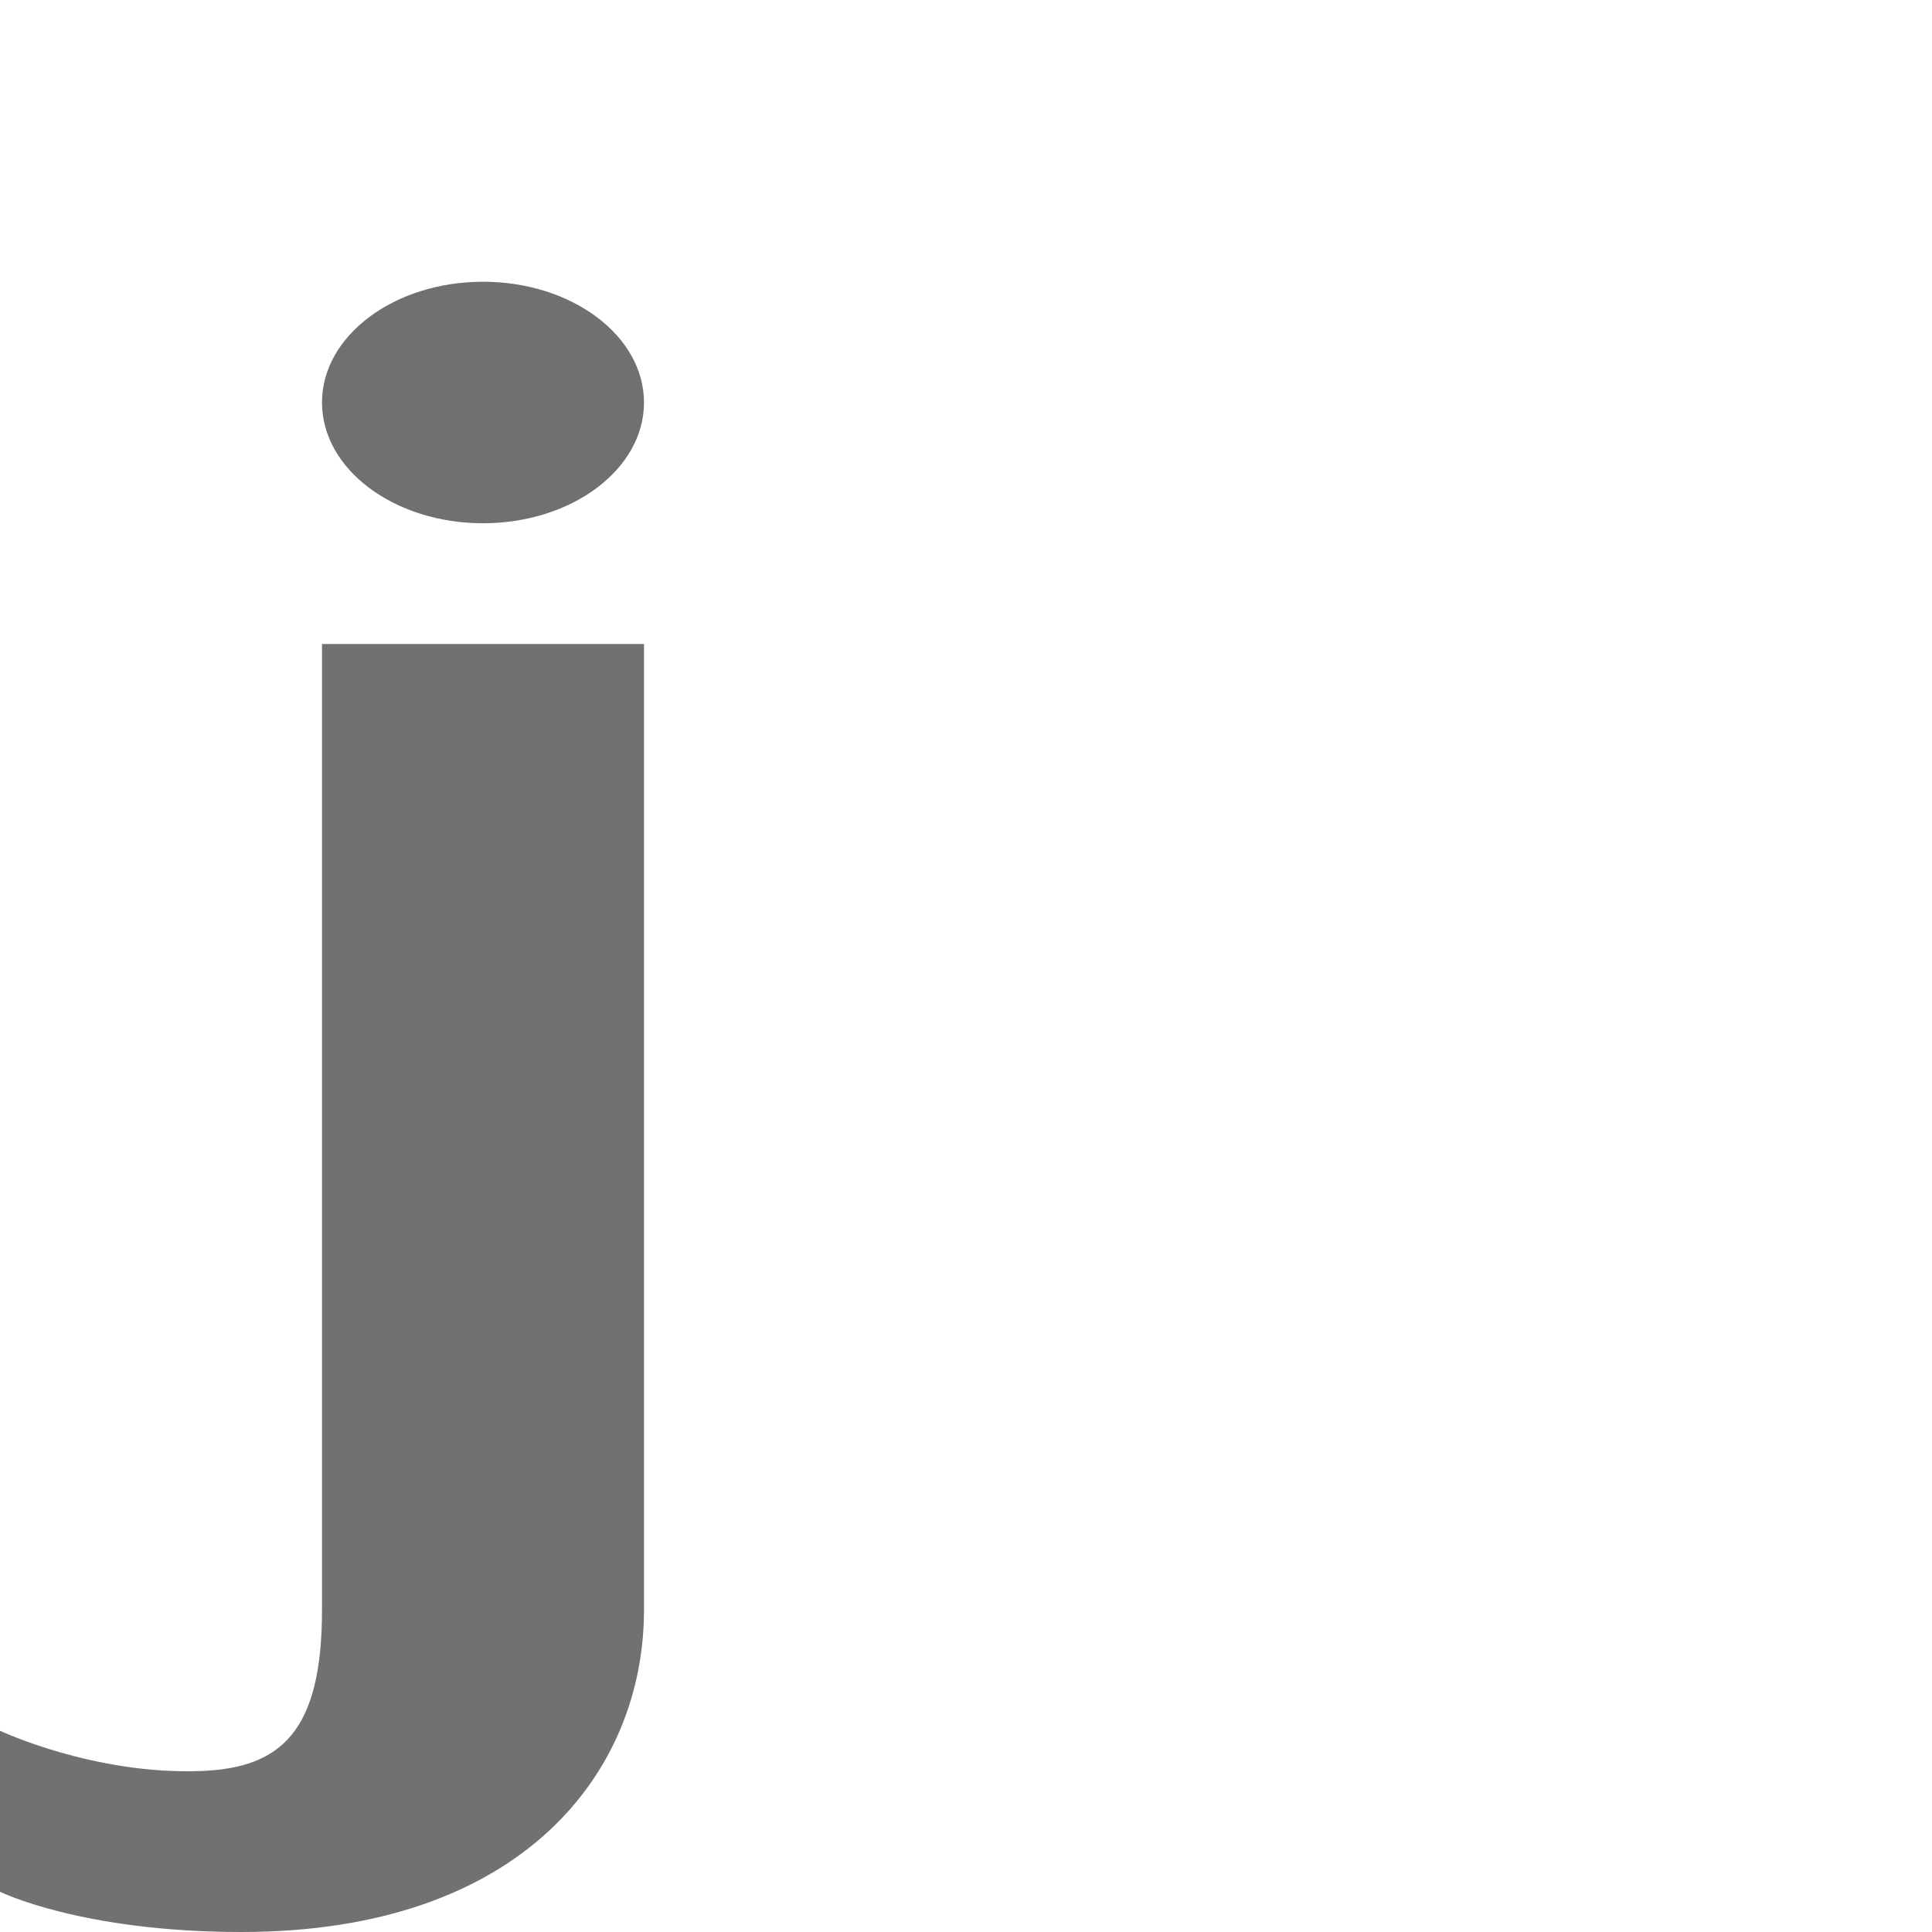
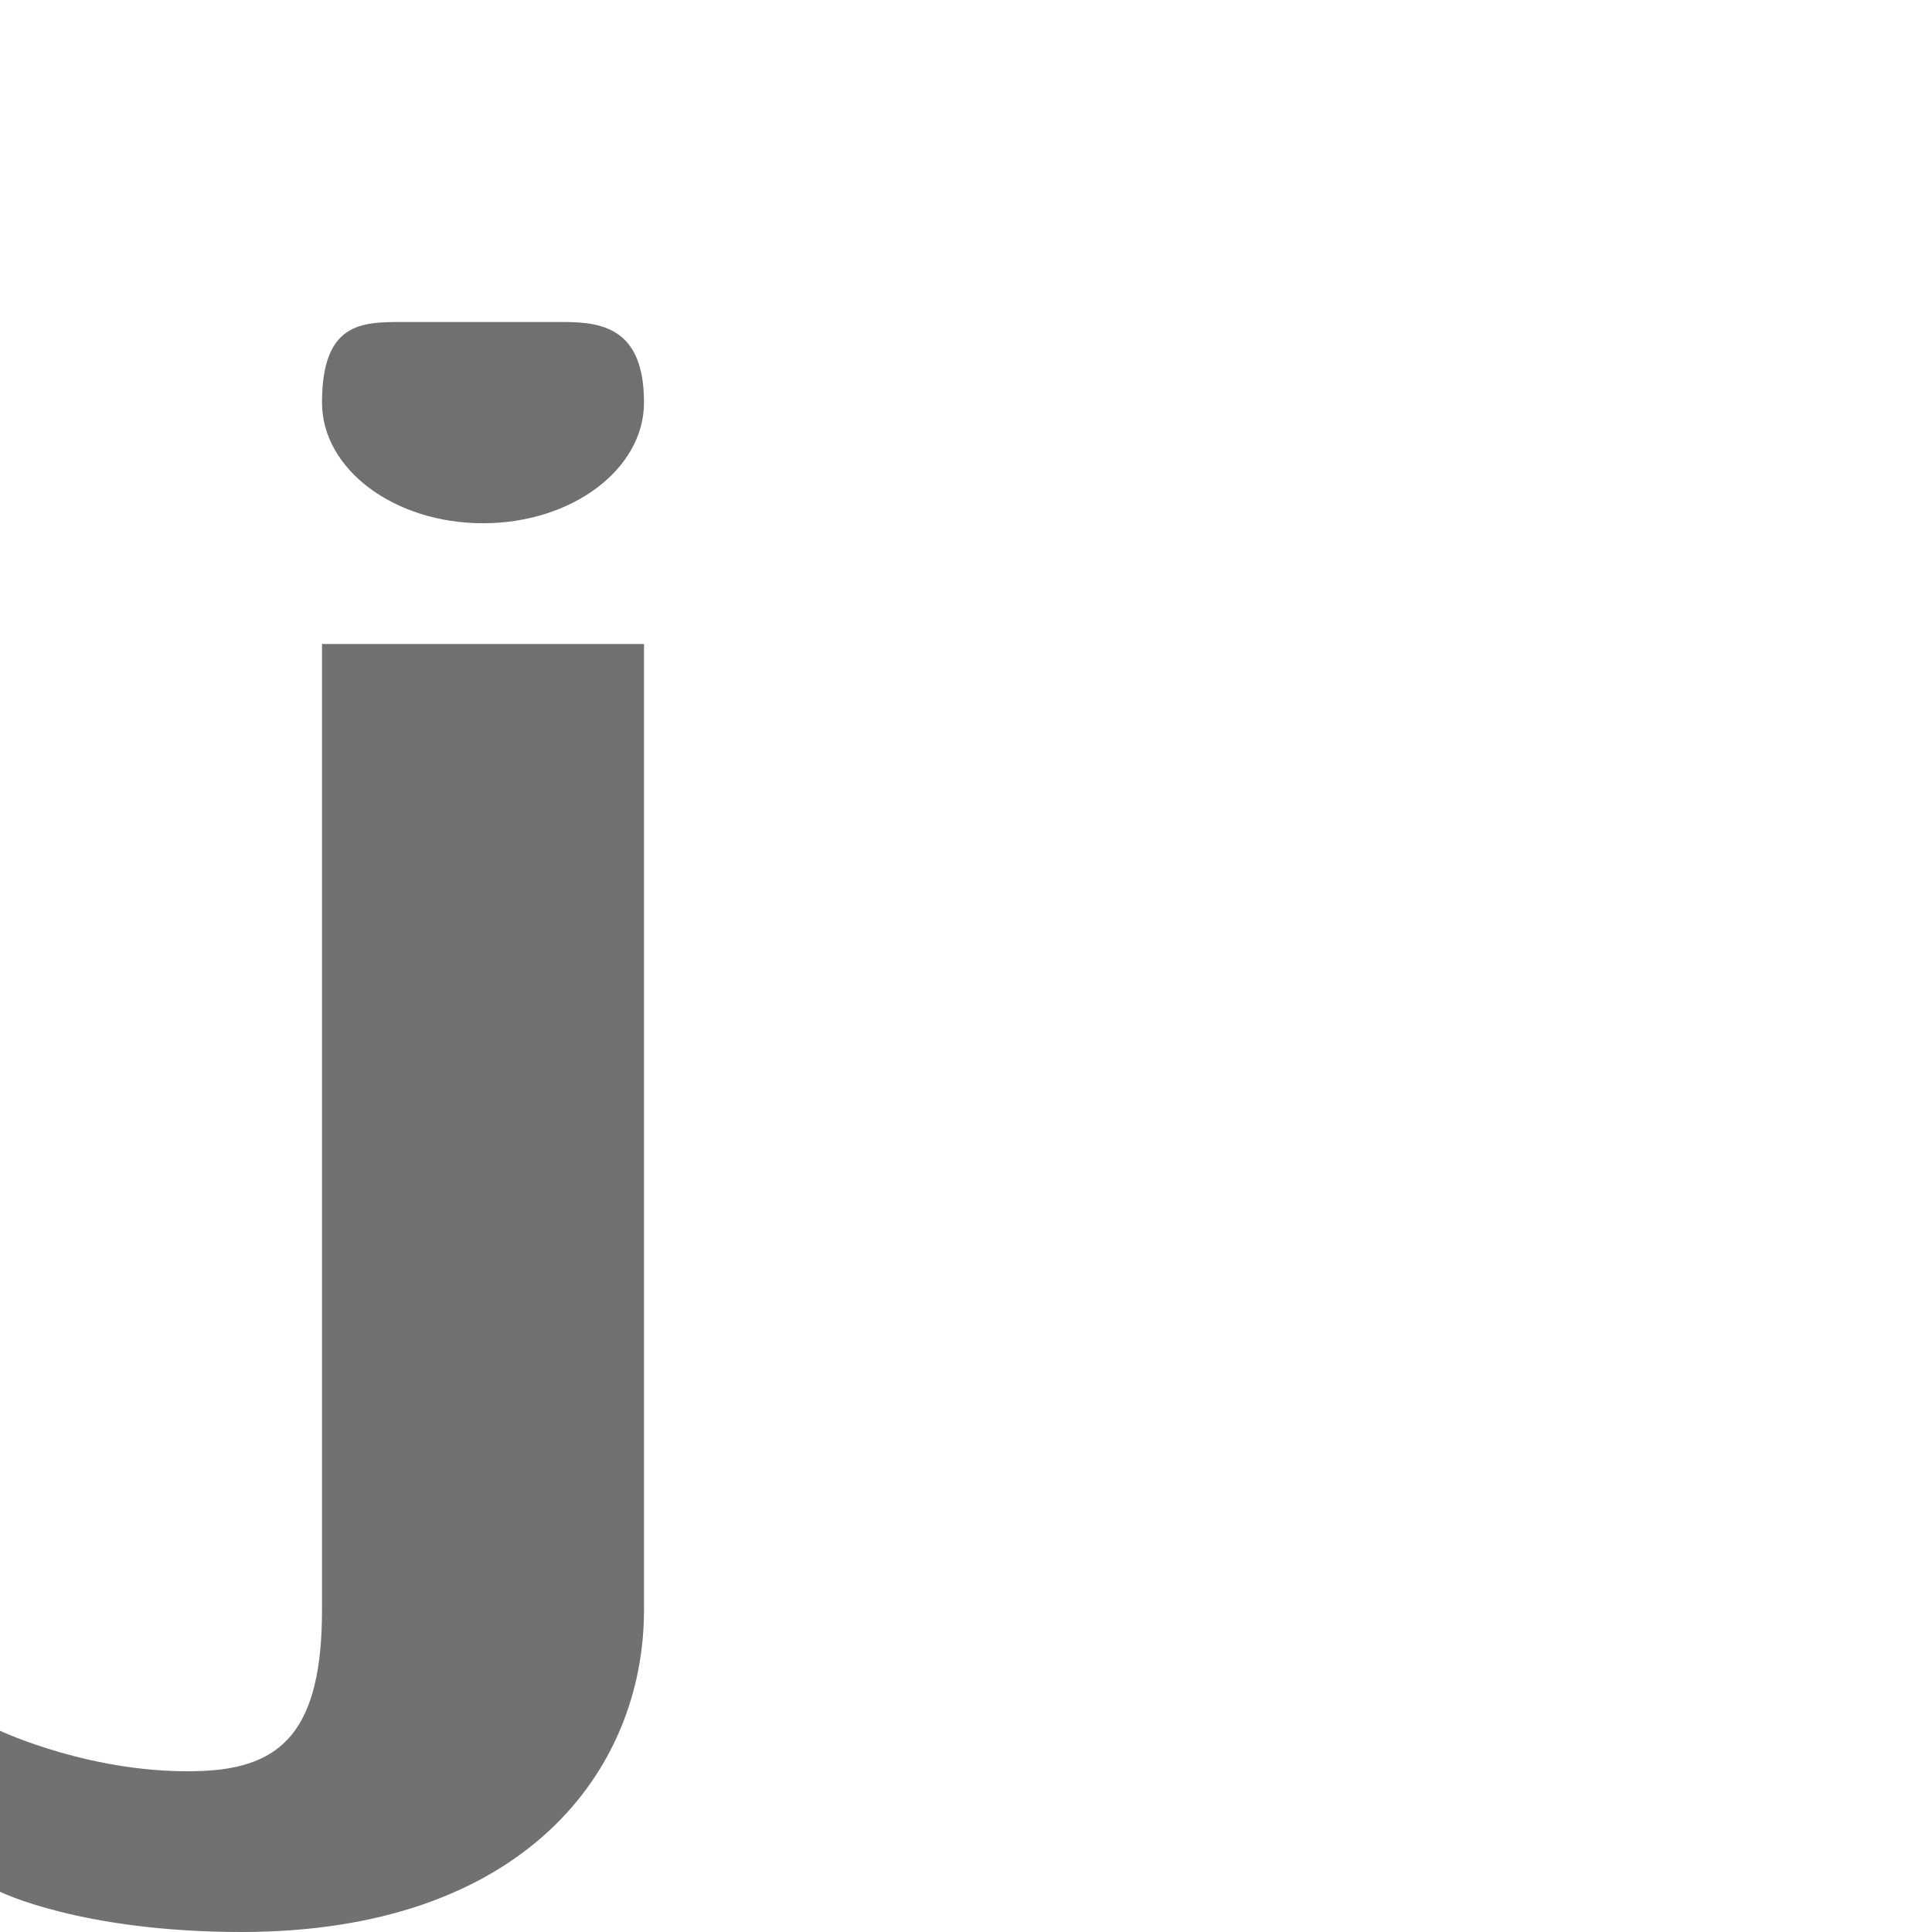
- <svg xmlns="http://www.w3.org/2000/svg" width="1200" height="1200" viewBox="0 0 1200 1200" version="1.1" id="svg1">
+ <svg xmlns="http://www.w3.org/2000/svg" width="1200" height="1200" viewBox="0 0 1200 1200" version="1.1" id="svg1" xml:space="preserve">
  <defs id="defs1" />
  <g id="layer1">
    <path id="path2" style="fill:#000000;fill-opacity:0.555;fill-rule:evenodd;stroke-width:1" d="m 200,400 v 600 c 0,75 -25.036,98.093 -75,100 -66.663,2.544 -125,-25 -125,-25 v 100 c 0,0 50.443,25 150,25 175,0 250,-100 250,-200 V 400 Z" />
-     <ellipse style="fill:#000000;fill-opacity:0.56;fill-rule:evenodd;stroke-width:6.928;stroke-linecap:square;stroke-linejoin:bevel;stroke-miterlimit:4.5;stop-color:#000000" id="path39584" cx="300" cy="250" rx="100" ry="75" />
+     <path id="path39584-0" style="fill:#000000;fill-opacity:0.56;fill-rule:evenodd;stroke-width:6.928;stroke-linecap:square;stroke-linejoin:bevel;stroke-miterlimit:4.5;stop-color:#000000" d="m 250,200 c -25,0 -50,0 -50,50 0,41.421 44.772,75 100,75 55.228,0 100.004,-33.579 100,-75 -0.004,-45.439 -25,-50 -50,-50 z" />
  </g>
</svg>
